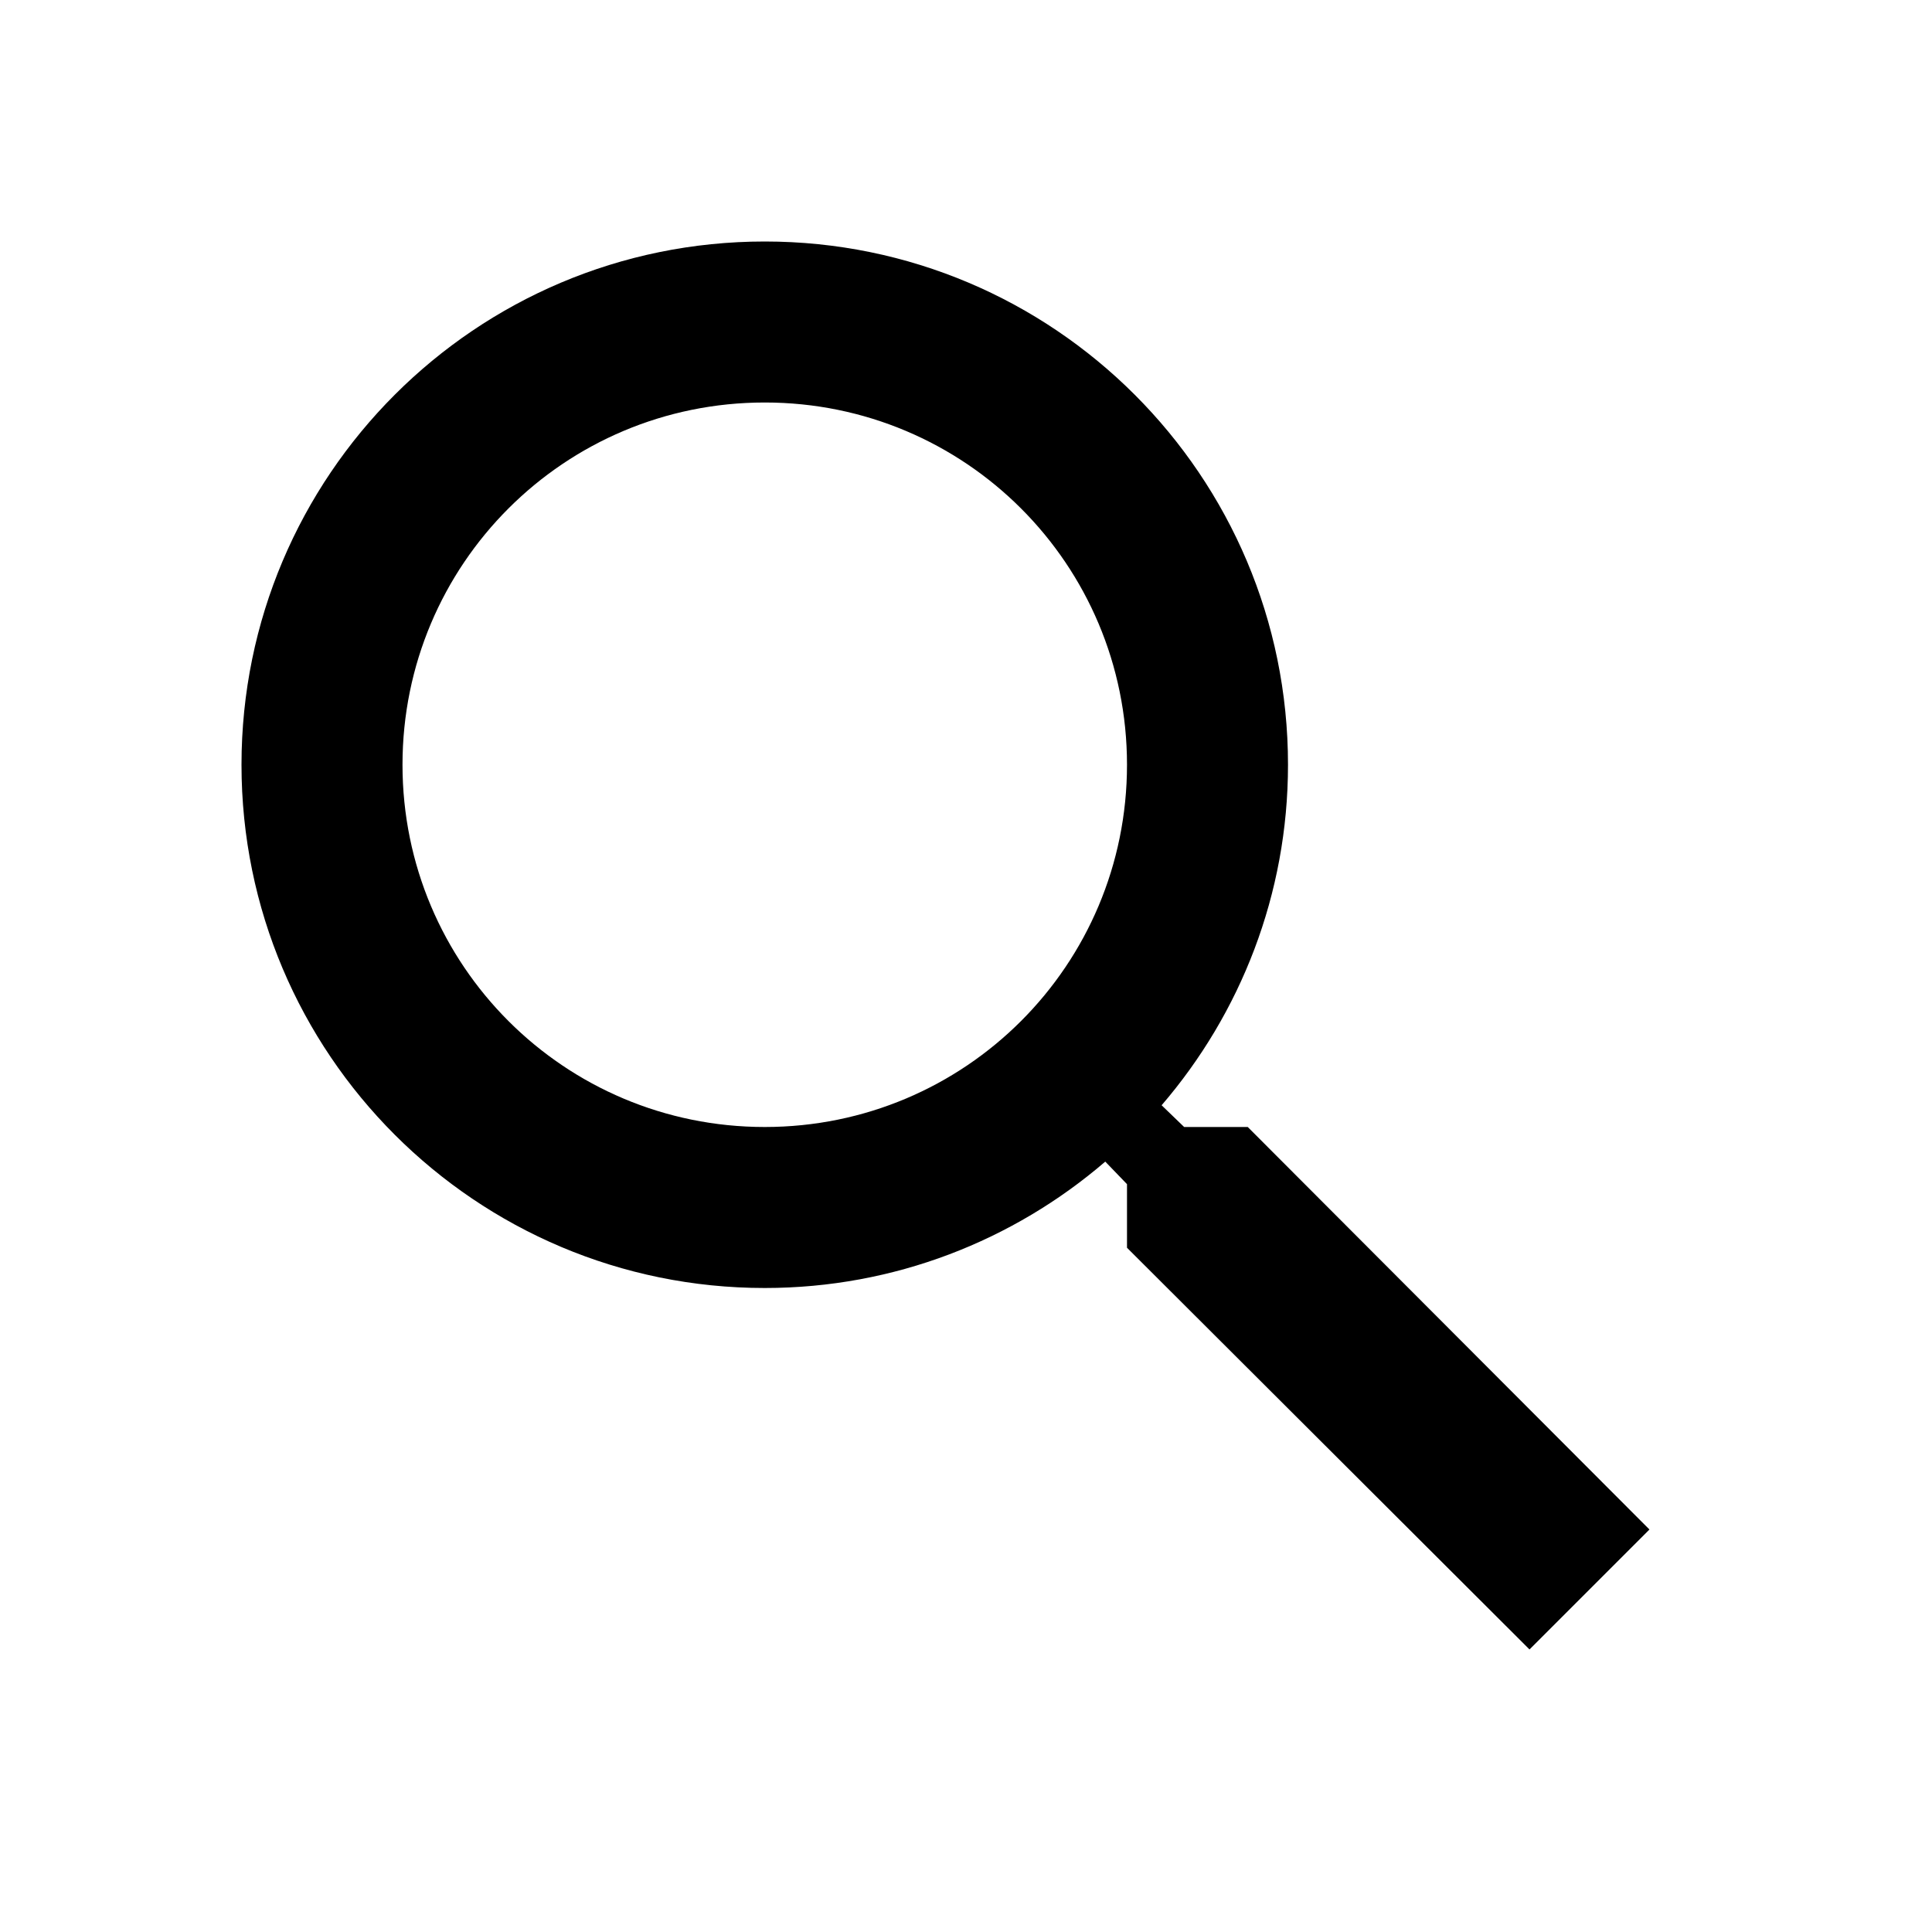
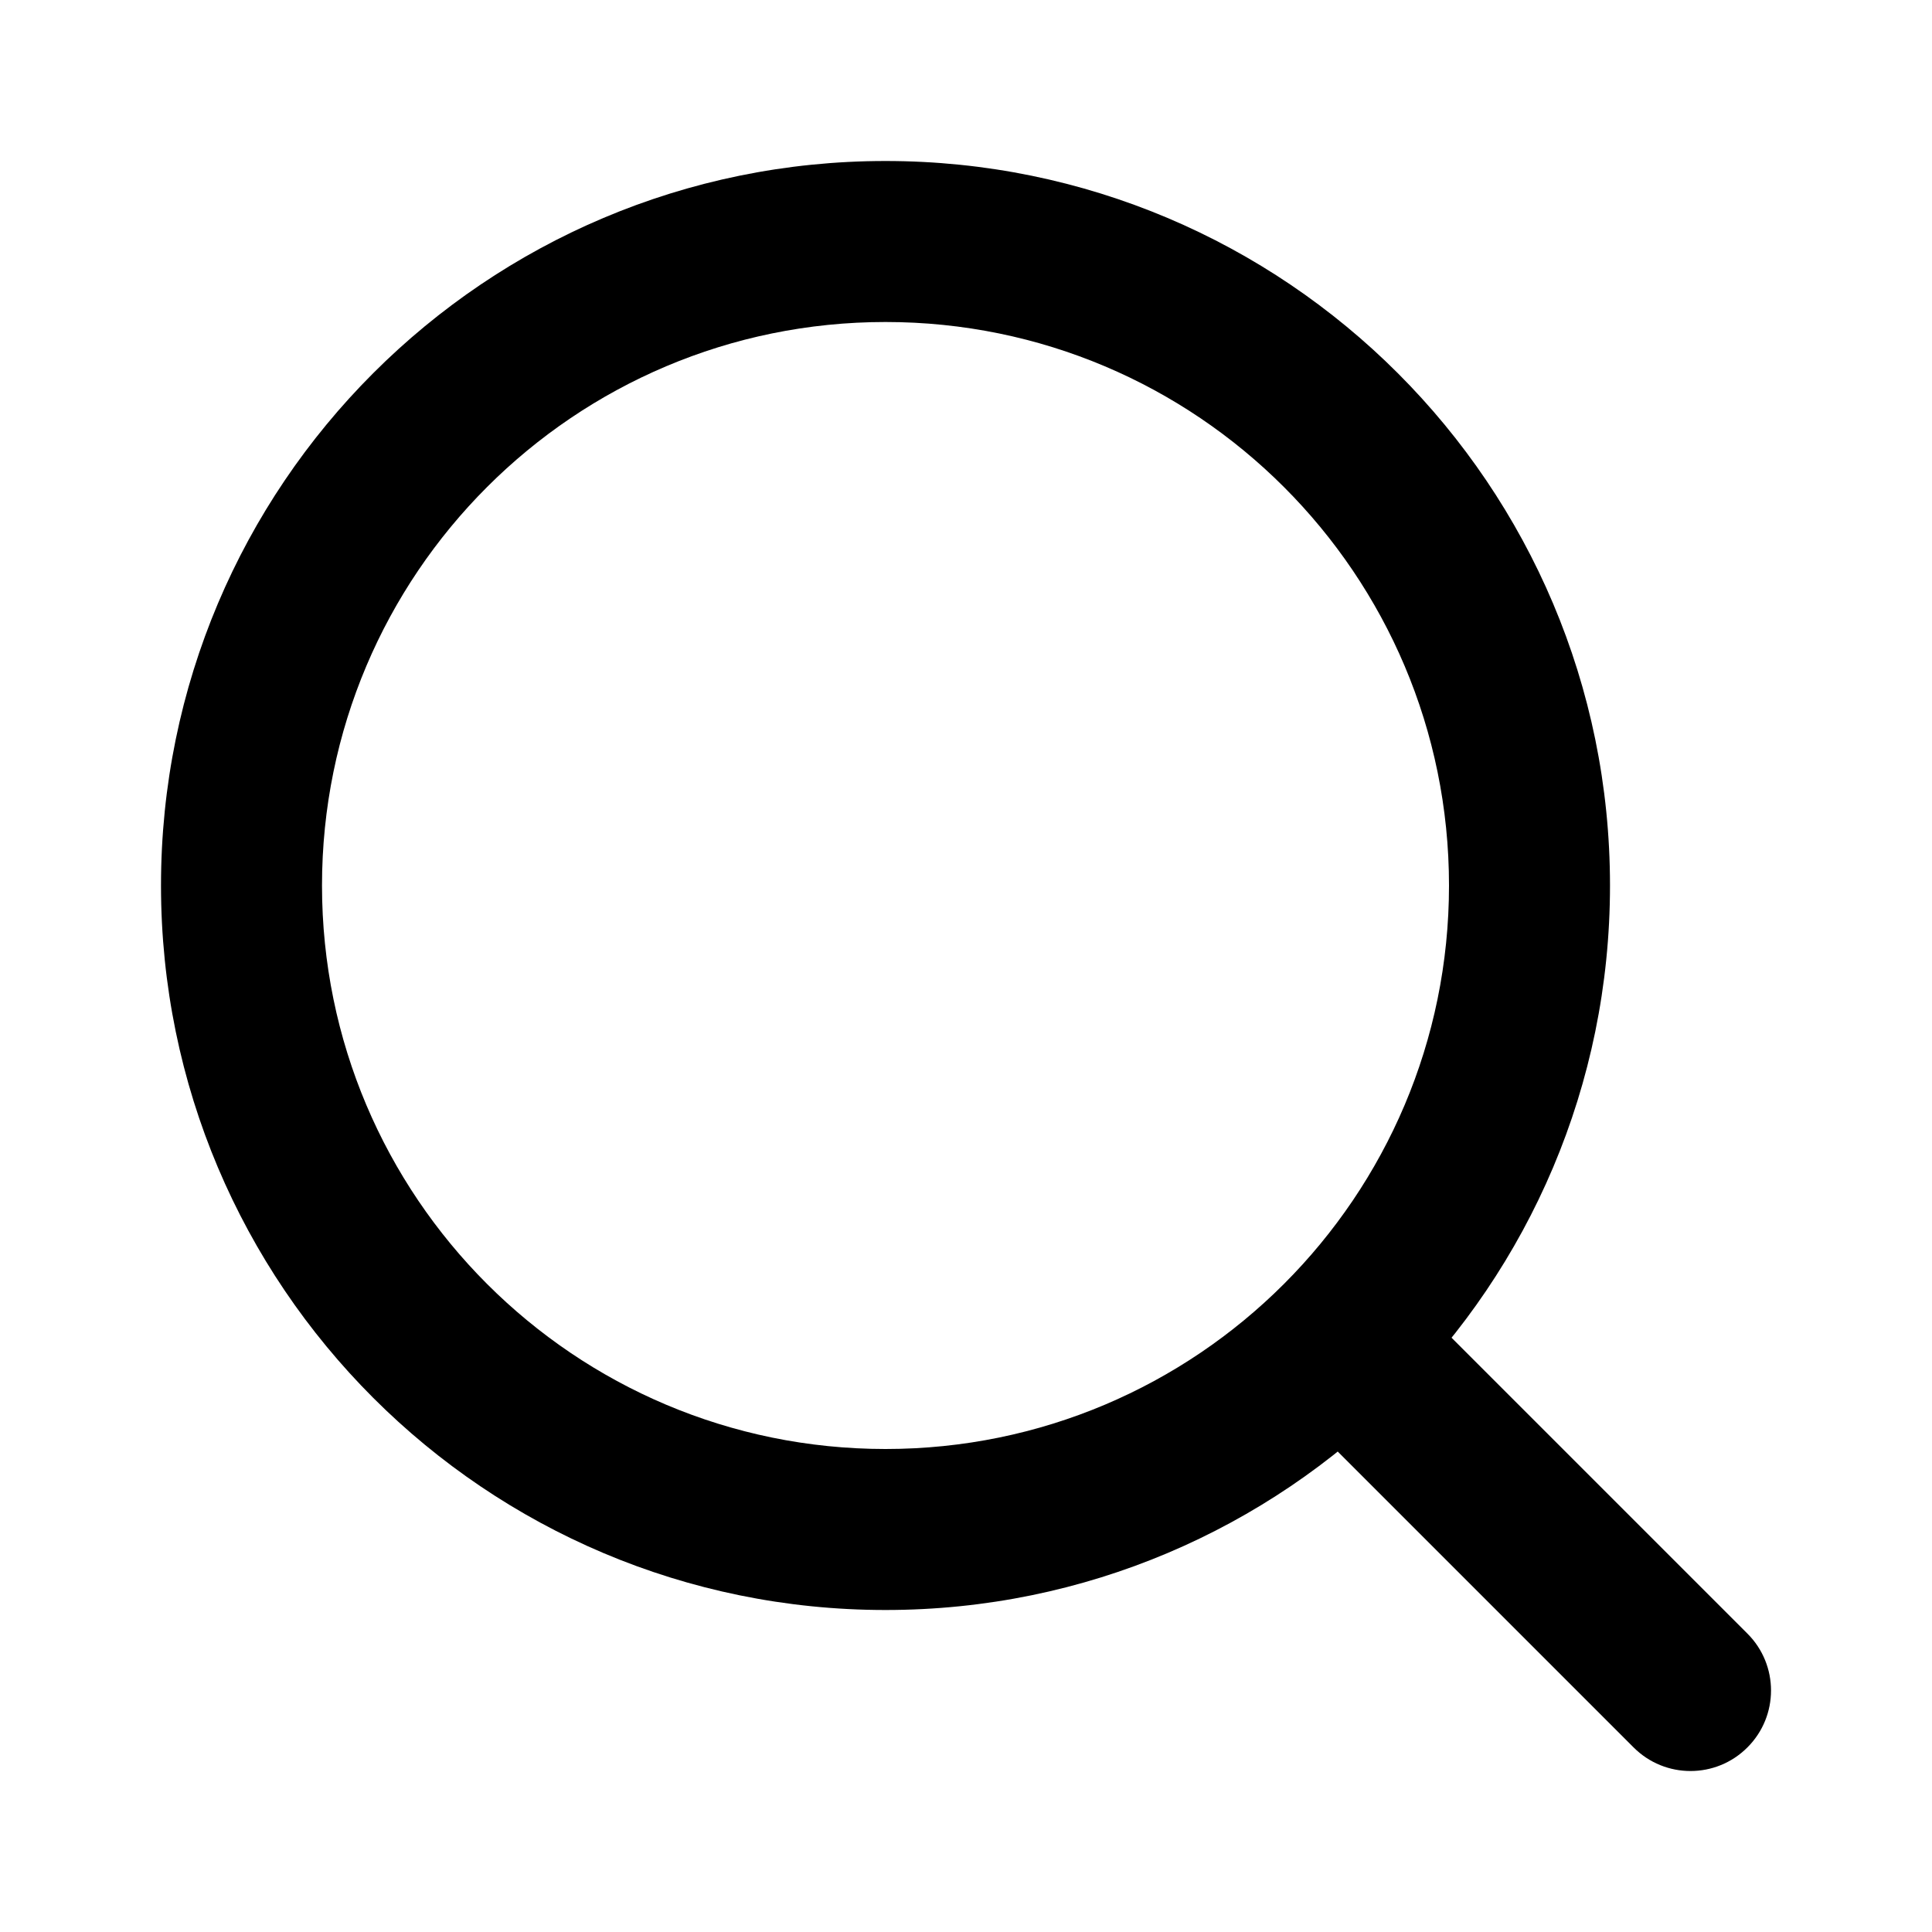
- <svg xmlns="http://www.w3.org/2000/svg" height="24" viewBox="0 0 24 24" width="24">
-   <path d="M0 0h24v24H0z" fill="none" />
-   <path d="M15.5 14h-.79l-.28-.27C15.41 12.59 16 11.11 16 9.5 16 5.91 13.09 3 9.5 3S3 5.91 3 9.5 5.91 16 9.5 16c1.61 0 3.09-.59 4.23-1.57l.27.28v.79l5 4.99L20.49 19l-4.99-5zm-6 0C7.01 14 5 11.99 5 9.5S7.01 5 9.5 5 14 7.01 14 9.5 11.99 14 9.5 14z" fill="currentColor" />
+ <svg xmlns="http://www.w3.org/2000/svg" width="24" height="24" viewBox="0 0 24 24" fill="none">
+   <path fill-rule="evenodd" clip-rule="evenodd" d="M11 4C7.134 4 4 7.134 4 11C4 14.866 7.134 18 11 18C14.866 18 18 14.866 18 11C18 7.134 14.866 4 11 4ZM2 11C2 6.029 6.029 2 11 2C15.971 2 20 6.029 20 11C20 15.971 15.971 20 11 20C6.029 20 2 15.971 2 11Z" fill="currentColor" />
+   <path fill-rule="evenodd" clip-rule="evenodd" d="M15.993 15.993C16.383 15.602 17.017 15.602 17.407 15.993L21.707 20.293C22.098 20.683 22.098 21.317 21.707 21.707C21.317 22.098 20.683 22.098 20.293 21.707L15.993 17.407C15.602 17.017 15.602 16.383 15.993 15.993Z" fill="currentColor" />
</svg>
